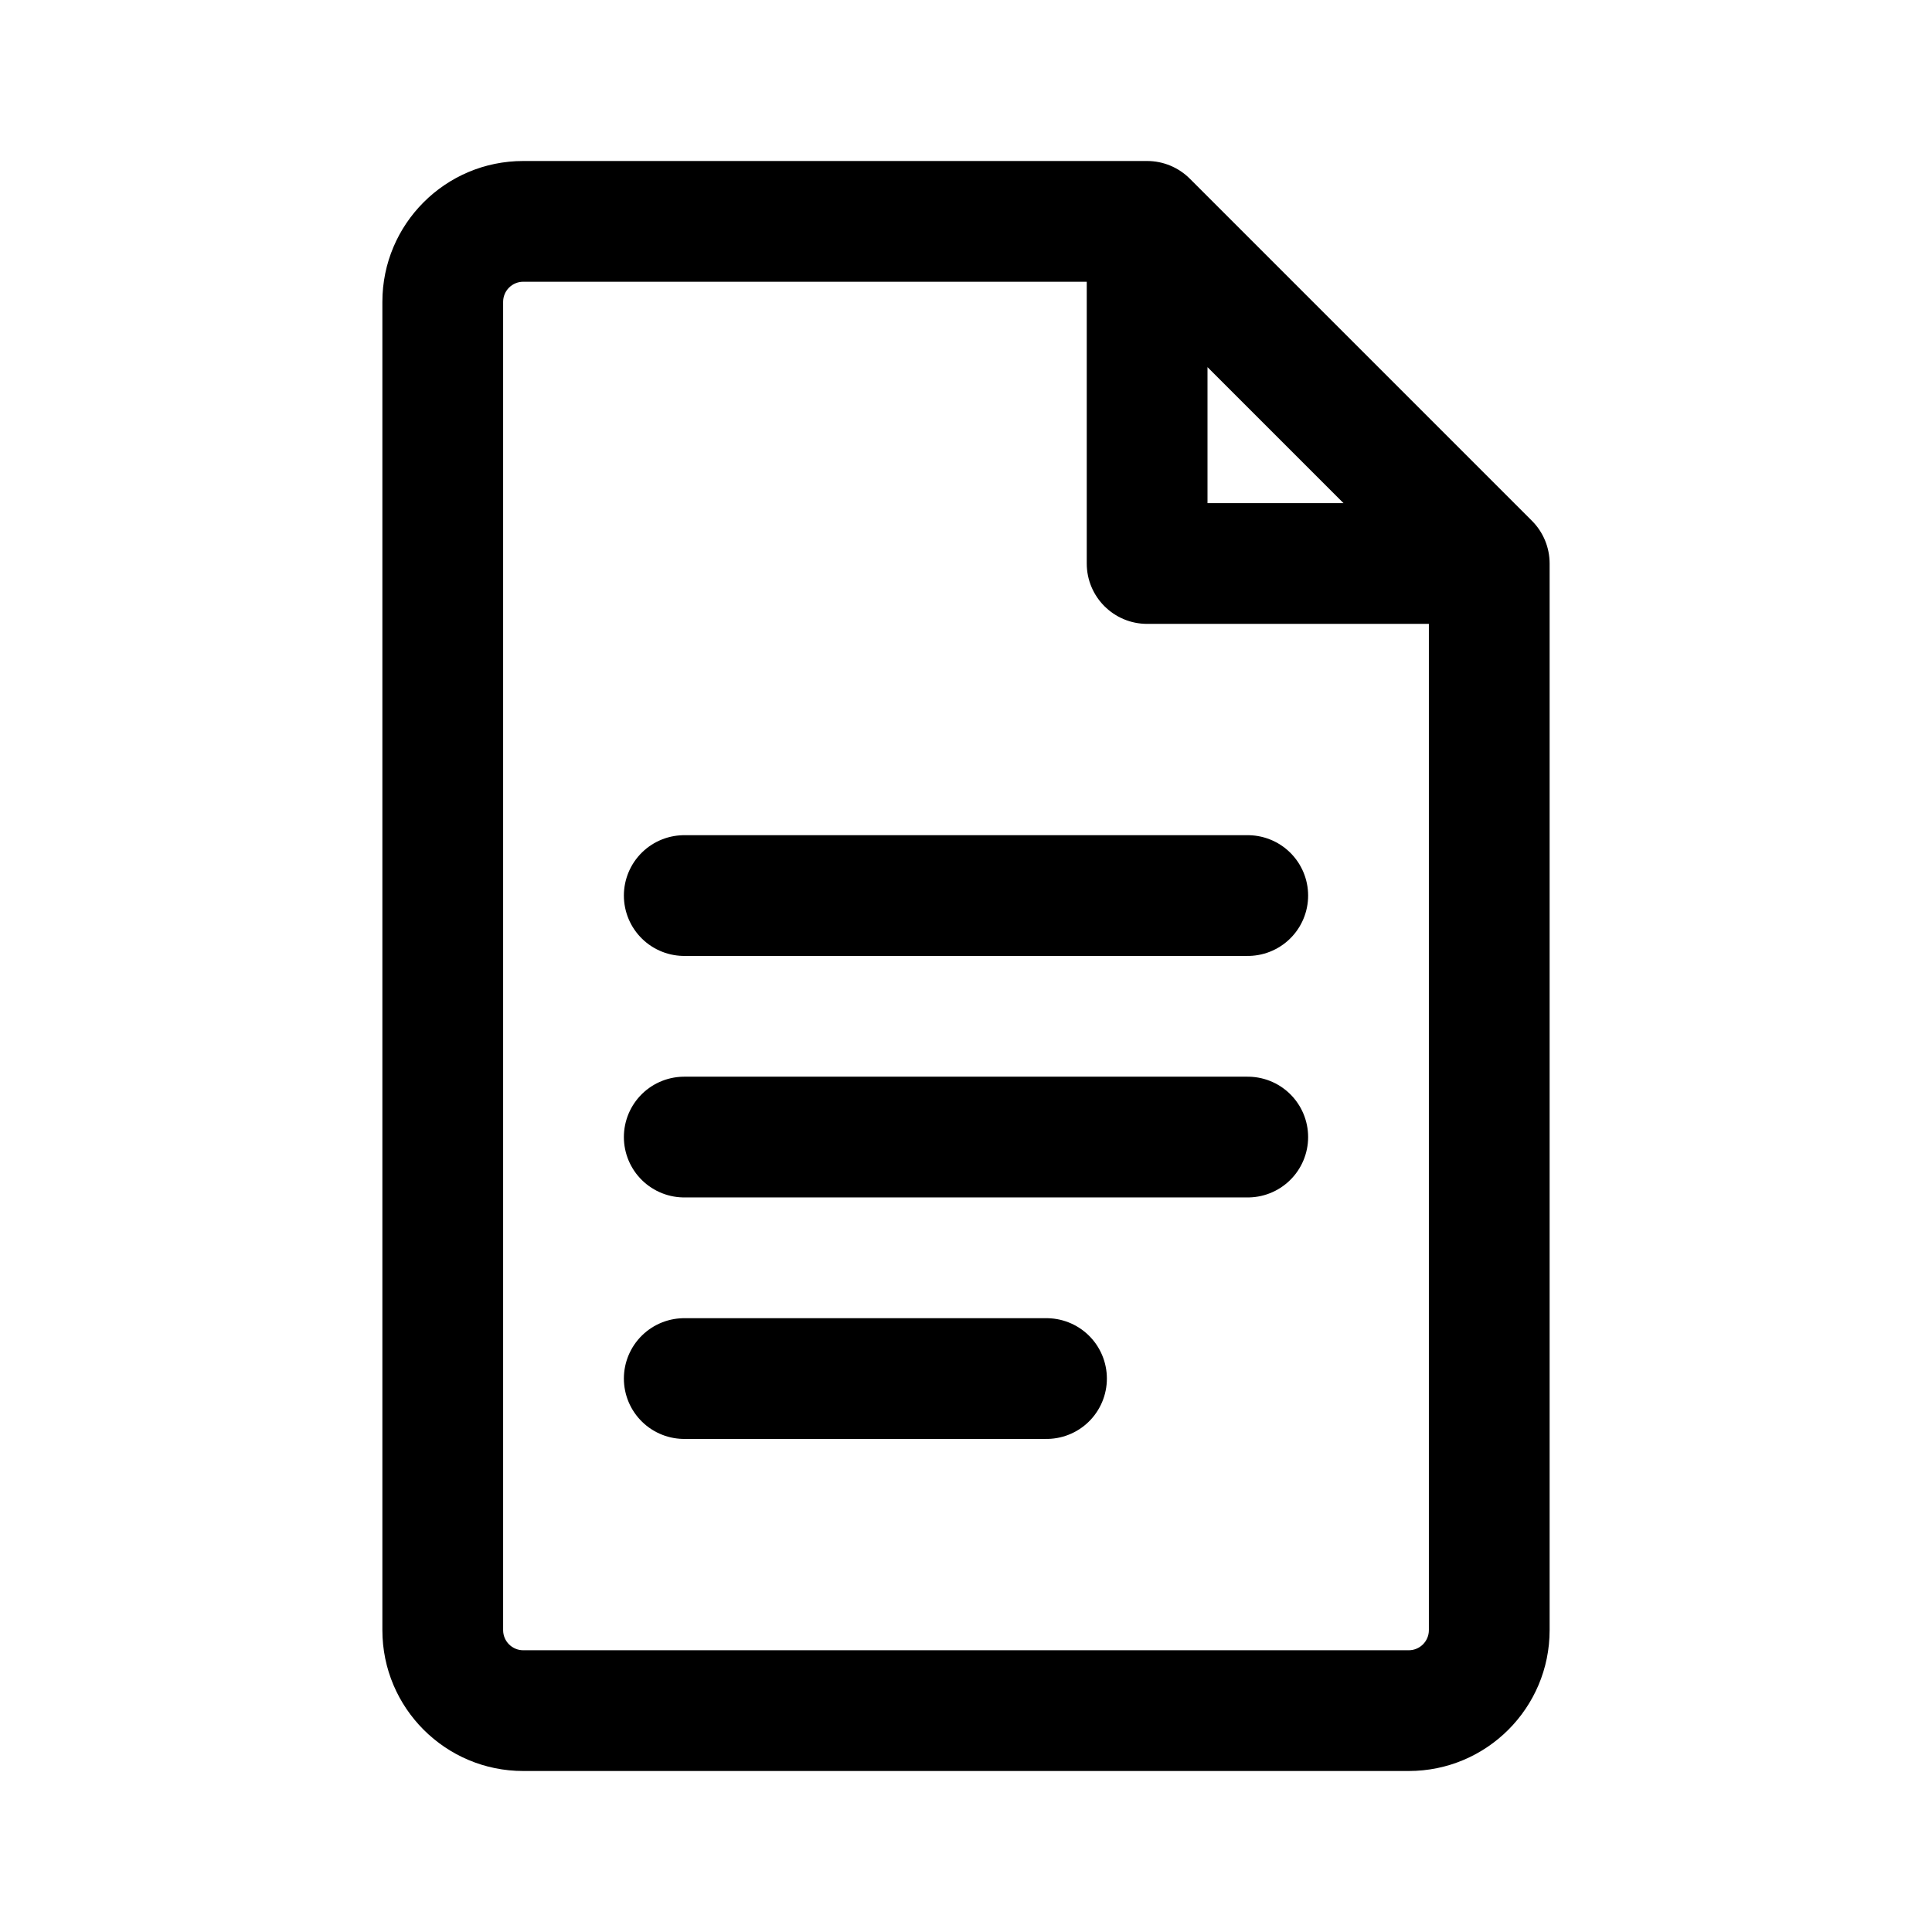
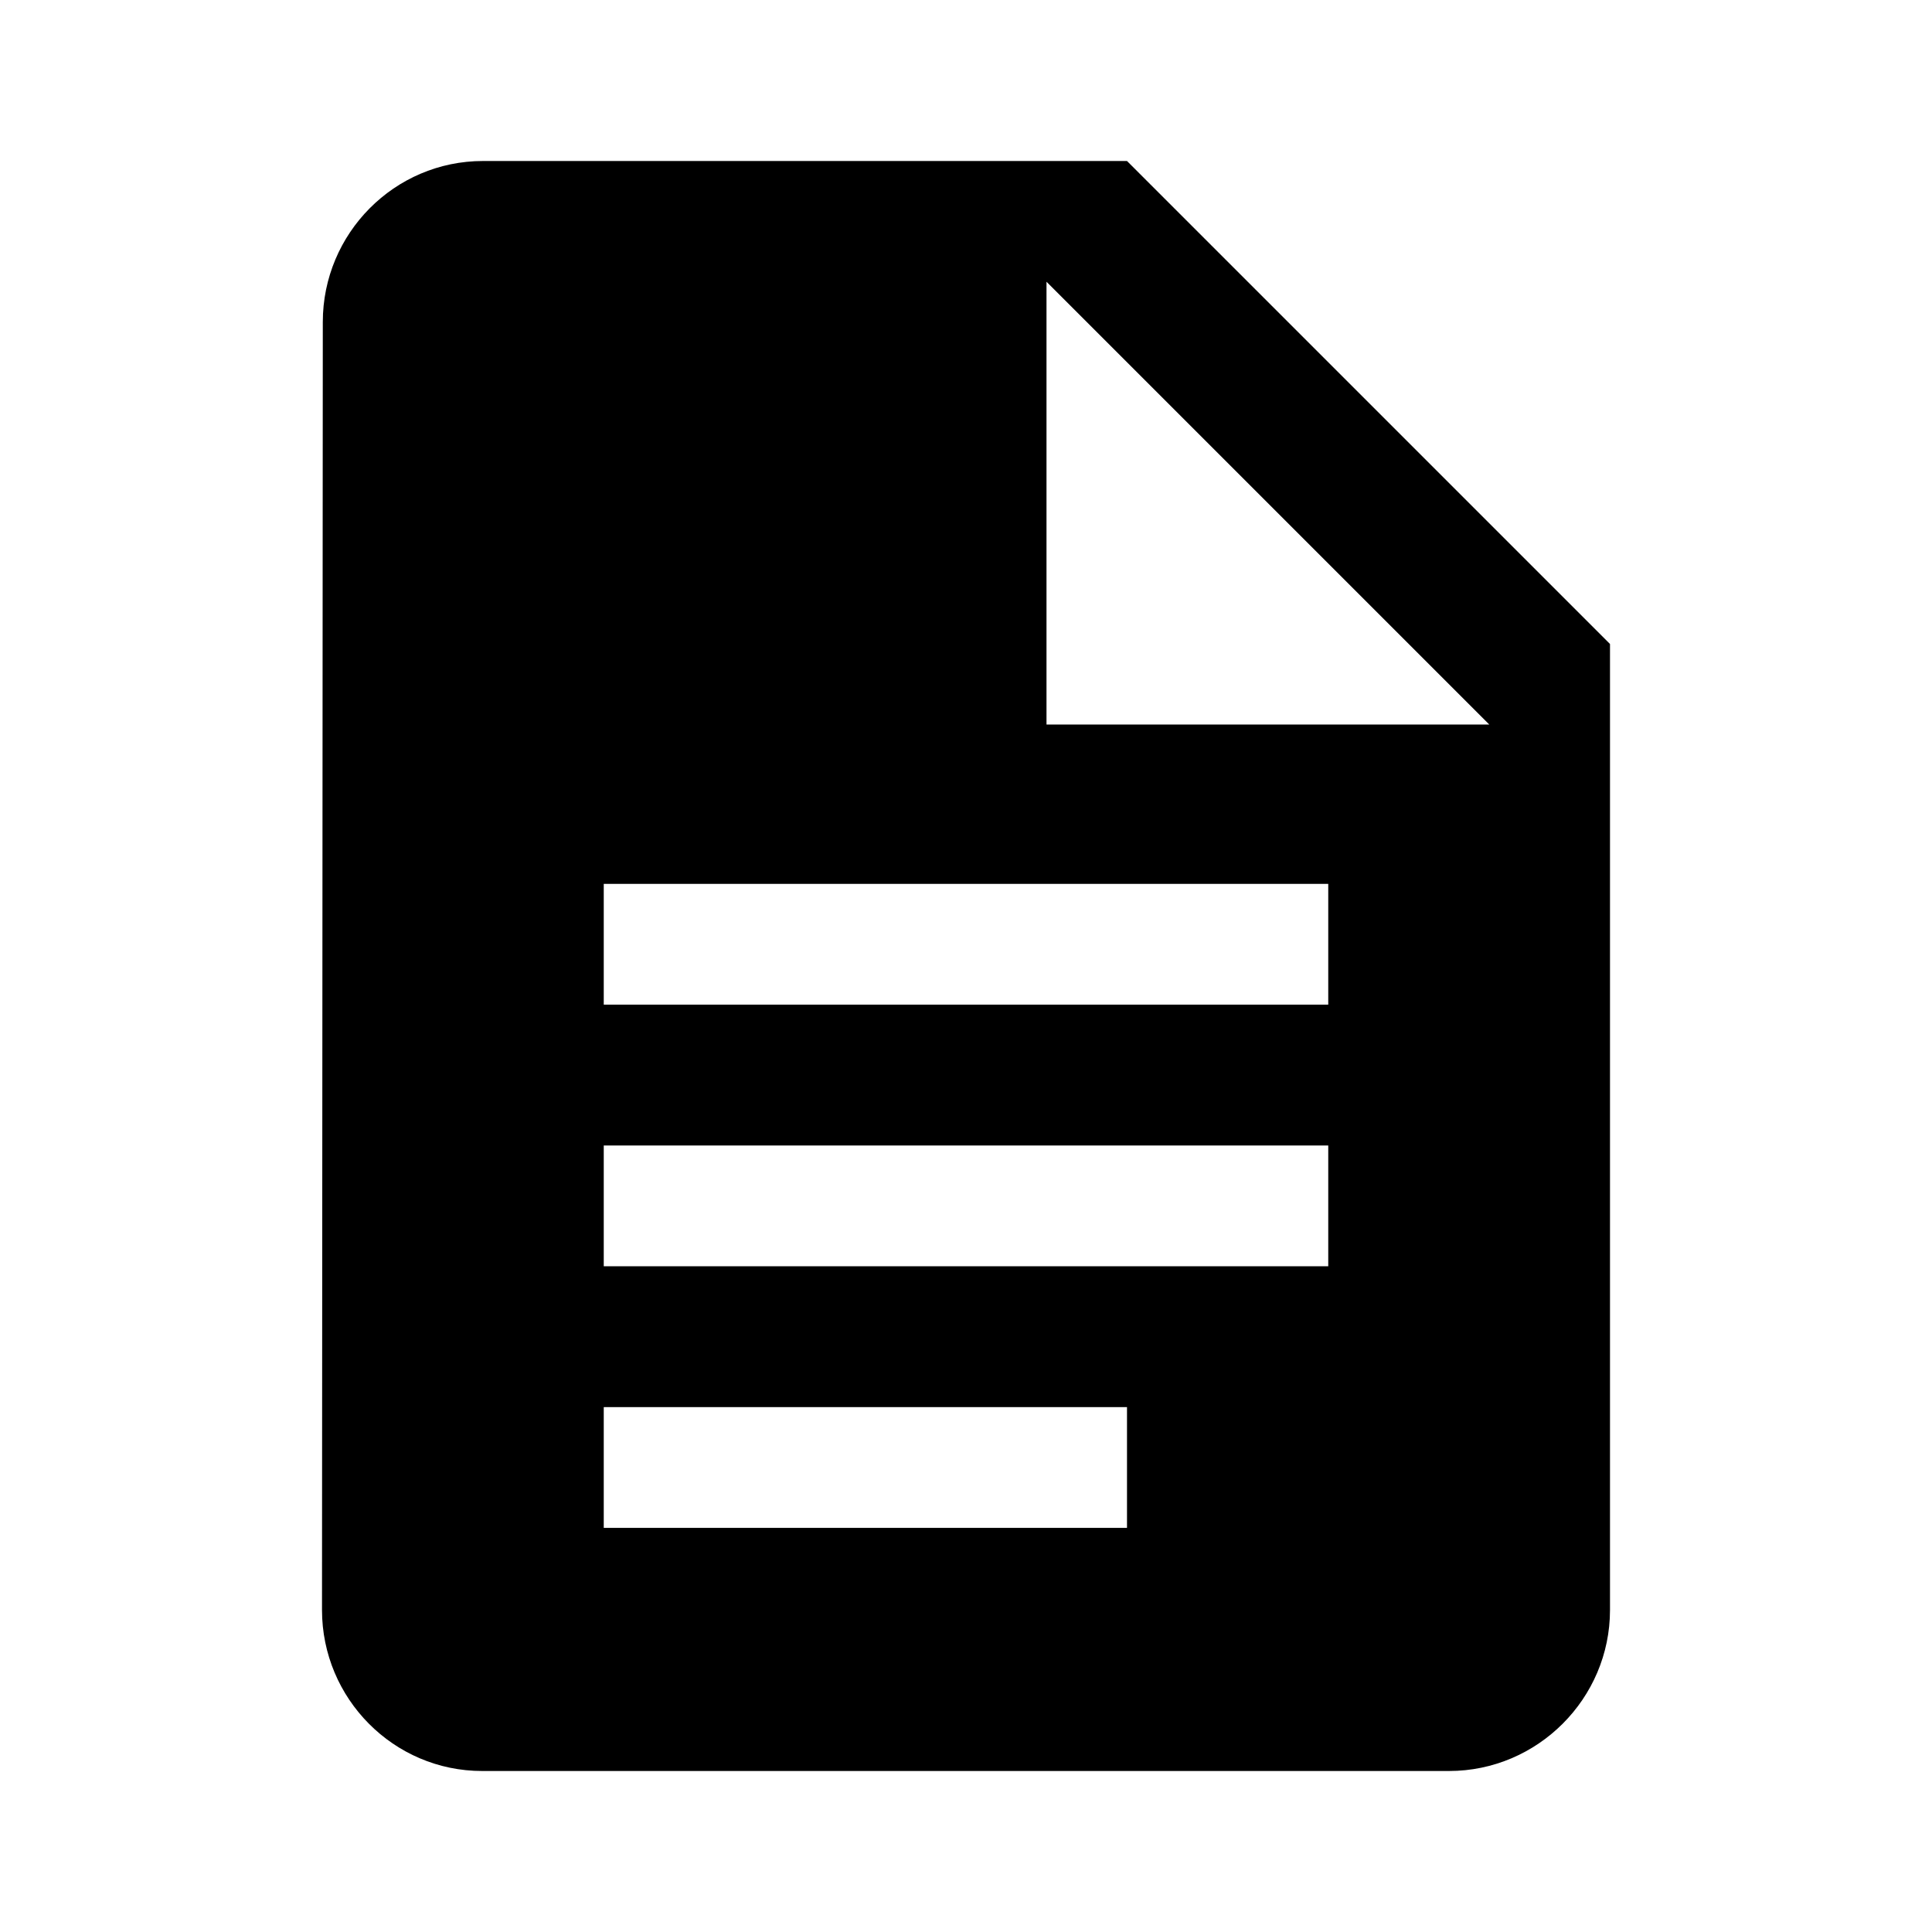
- <svg xmlns="http://www.w3.org/2000/svg" width="192" height="192" viewBox="0 0 192 192" fill="none">
-   <path d="M68 89H124" stroke="black" stroke-width="12" stroke-linecap="round" stroke-linejoin="round" />
-   <path d="M68 113H124" stroke="black" stroke-width="12" stroke-linecap="round" stroke-linejoin="round" />
-   <path d="M68 137H104" stroke="black" stroke-width="12" stroke-linecap="round" stroke-linejoin="round" />
-   <path fill-rule="evenodd" clip-rule="evenodd" d="M52 28C50.895 28 50 28.895 50 30V162C50 163.105 50.895 164 52 164H140C141.105 164 142 163.105 142 162V62H114C110.686 62 108 59.314 108 56V28H52ZM120 36.485L133.515 50H120V36.485ZM38 30C38 22.268 44.268 16 52 16H114C115.591 16 117.117 16.632 118.243 17.757L152.243 51.757C153.368 52.883 154 54.409 154 56V162C154 169.732 147.732 176 140 176H52C44.268 176 38 169.732 38 162V30Z" fill="black" />
+ <svg xmlns="http://www.w3.org/2000/svg" width="24" height="24" viewBox="0 0 24 24" fill="none">
+   <path fill-rule="evenodd" clip-rule="evenodd" d="M6 2H14L20 8V20C20 21.1 19.1 22 18 22H5.99C4.89 22 4 21.1 4 20L4.01 4C4.01 2.9 4.9 2 6 2ZM13 3.5V9H18.5L13 3.5ZM7.5 15.73H16.5V14.23H7.5V15.73ZM16.5 12.48H7.5V10.98H16.5V12.48ZM7.5 18.98H14V17.48H7.5V18.98Z" fill="black" />
</svg>
